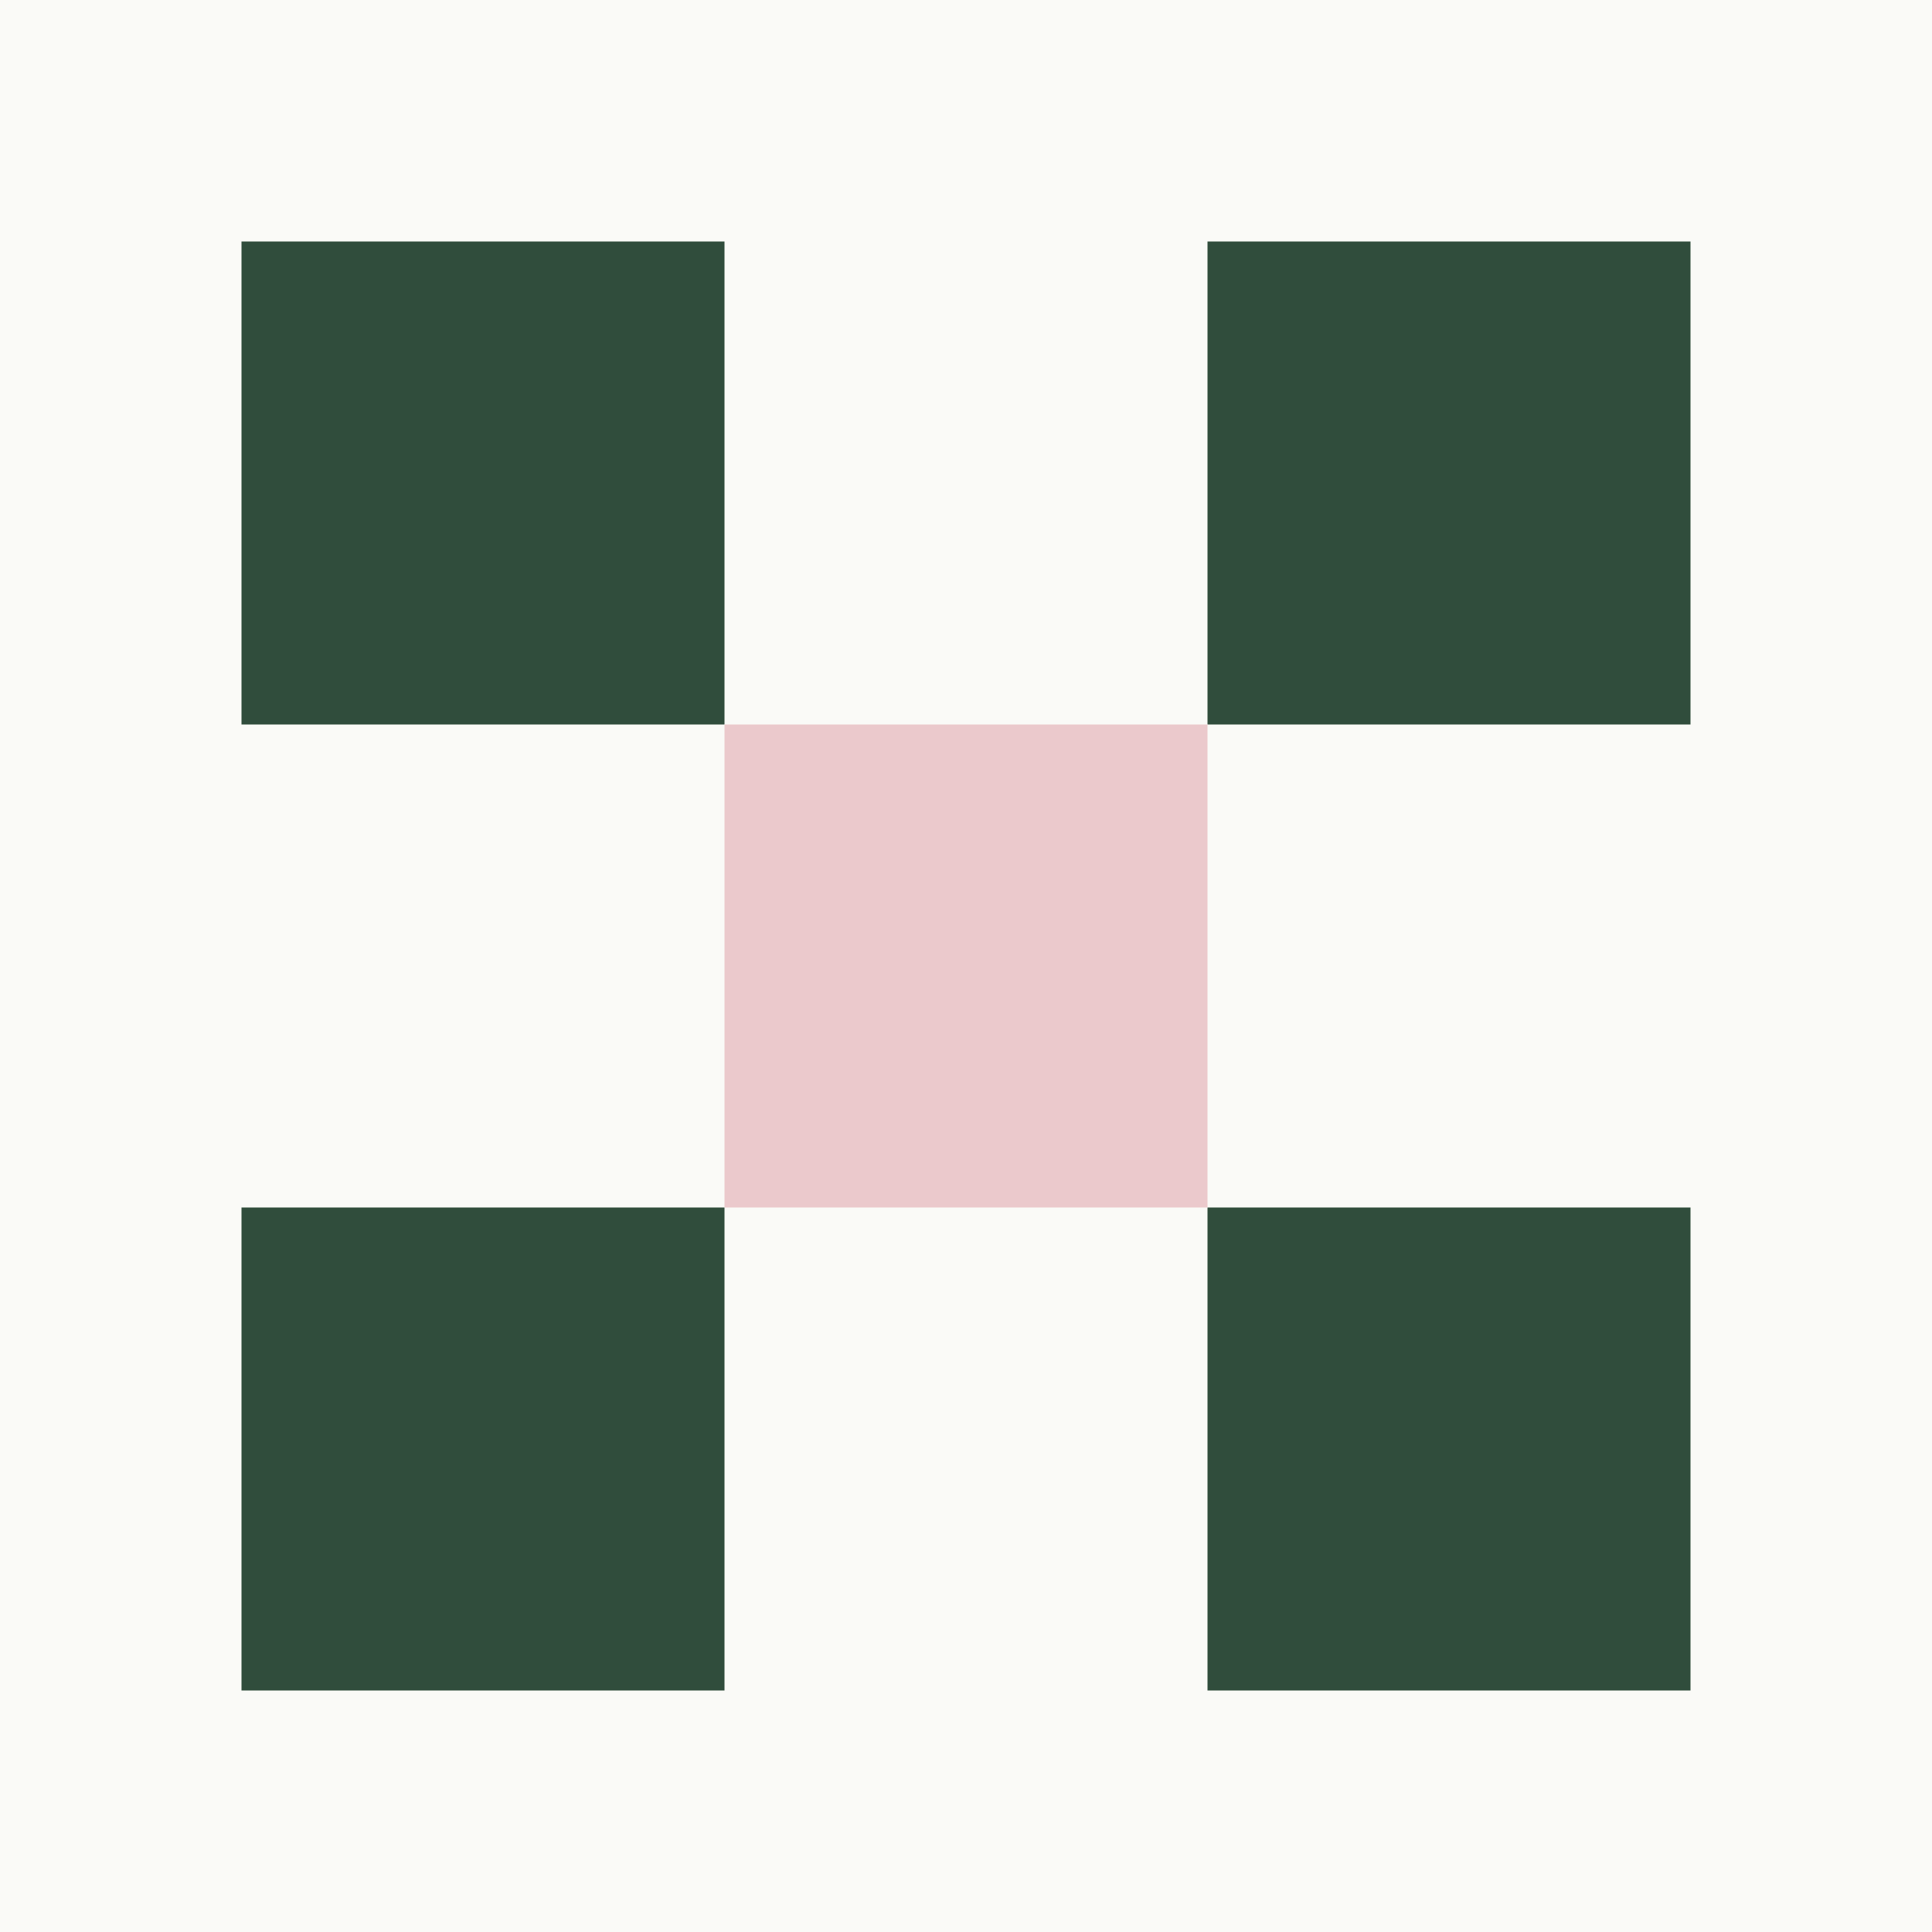
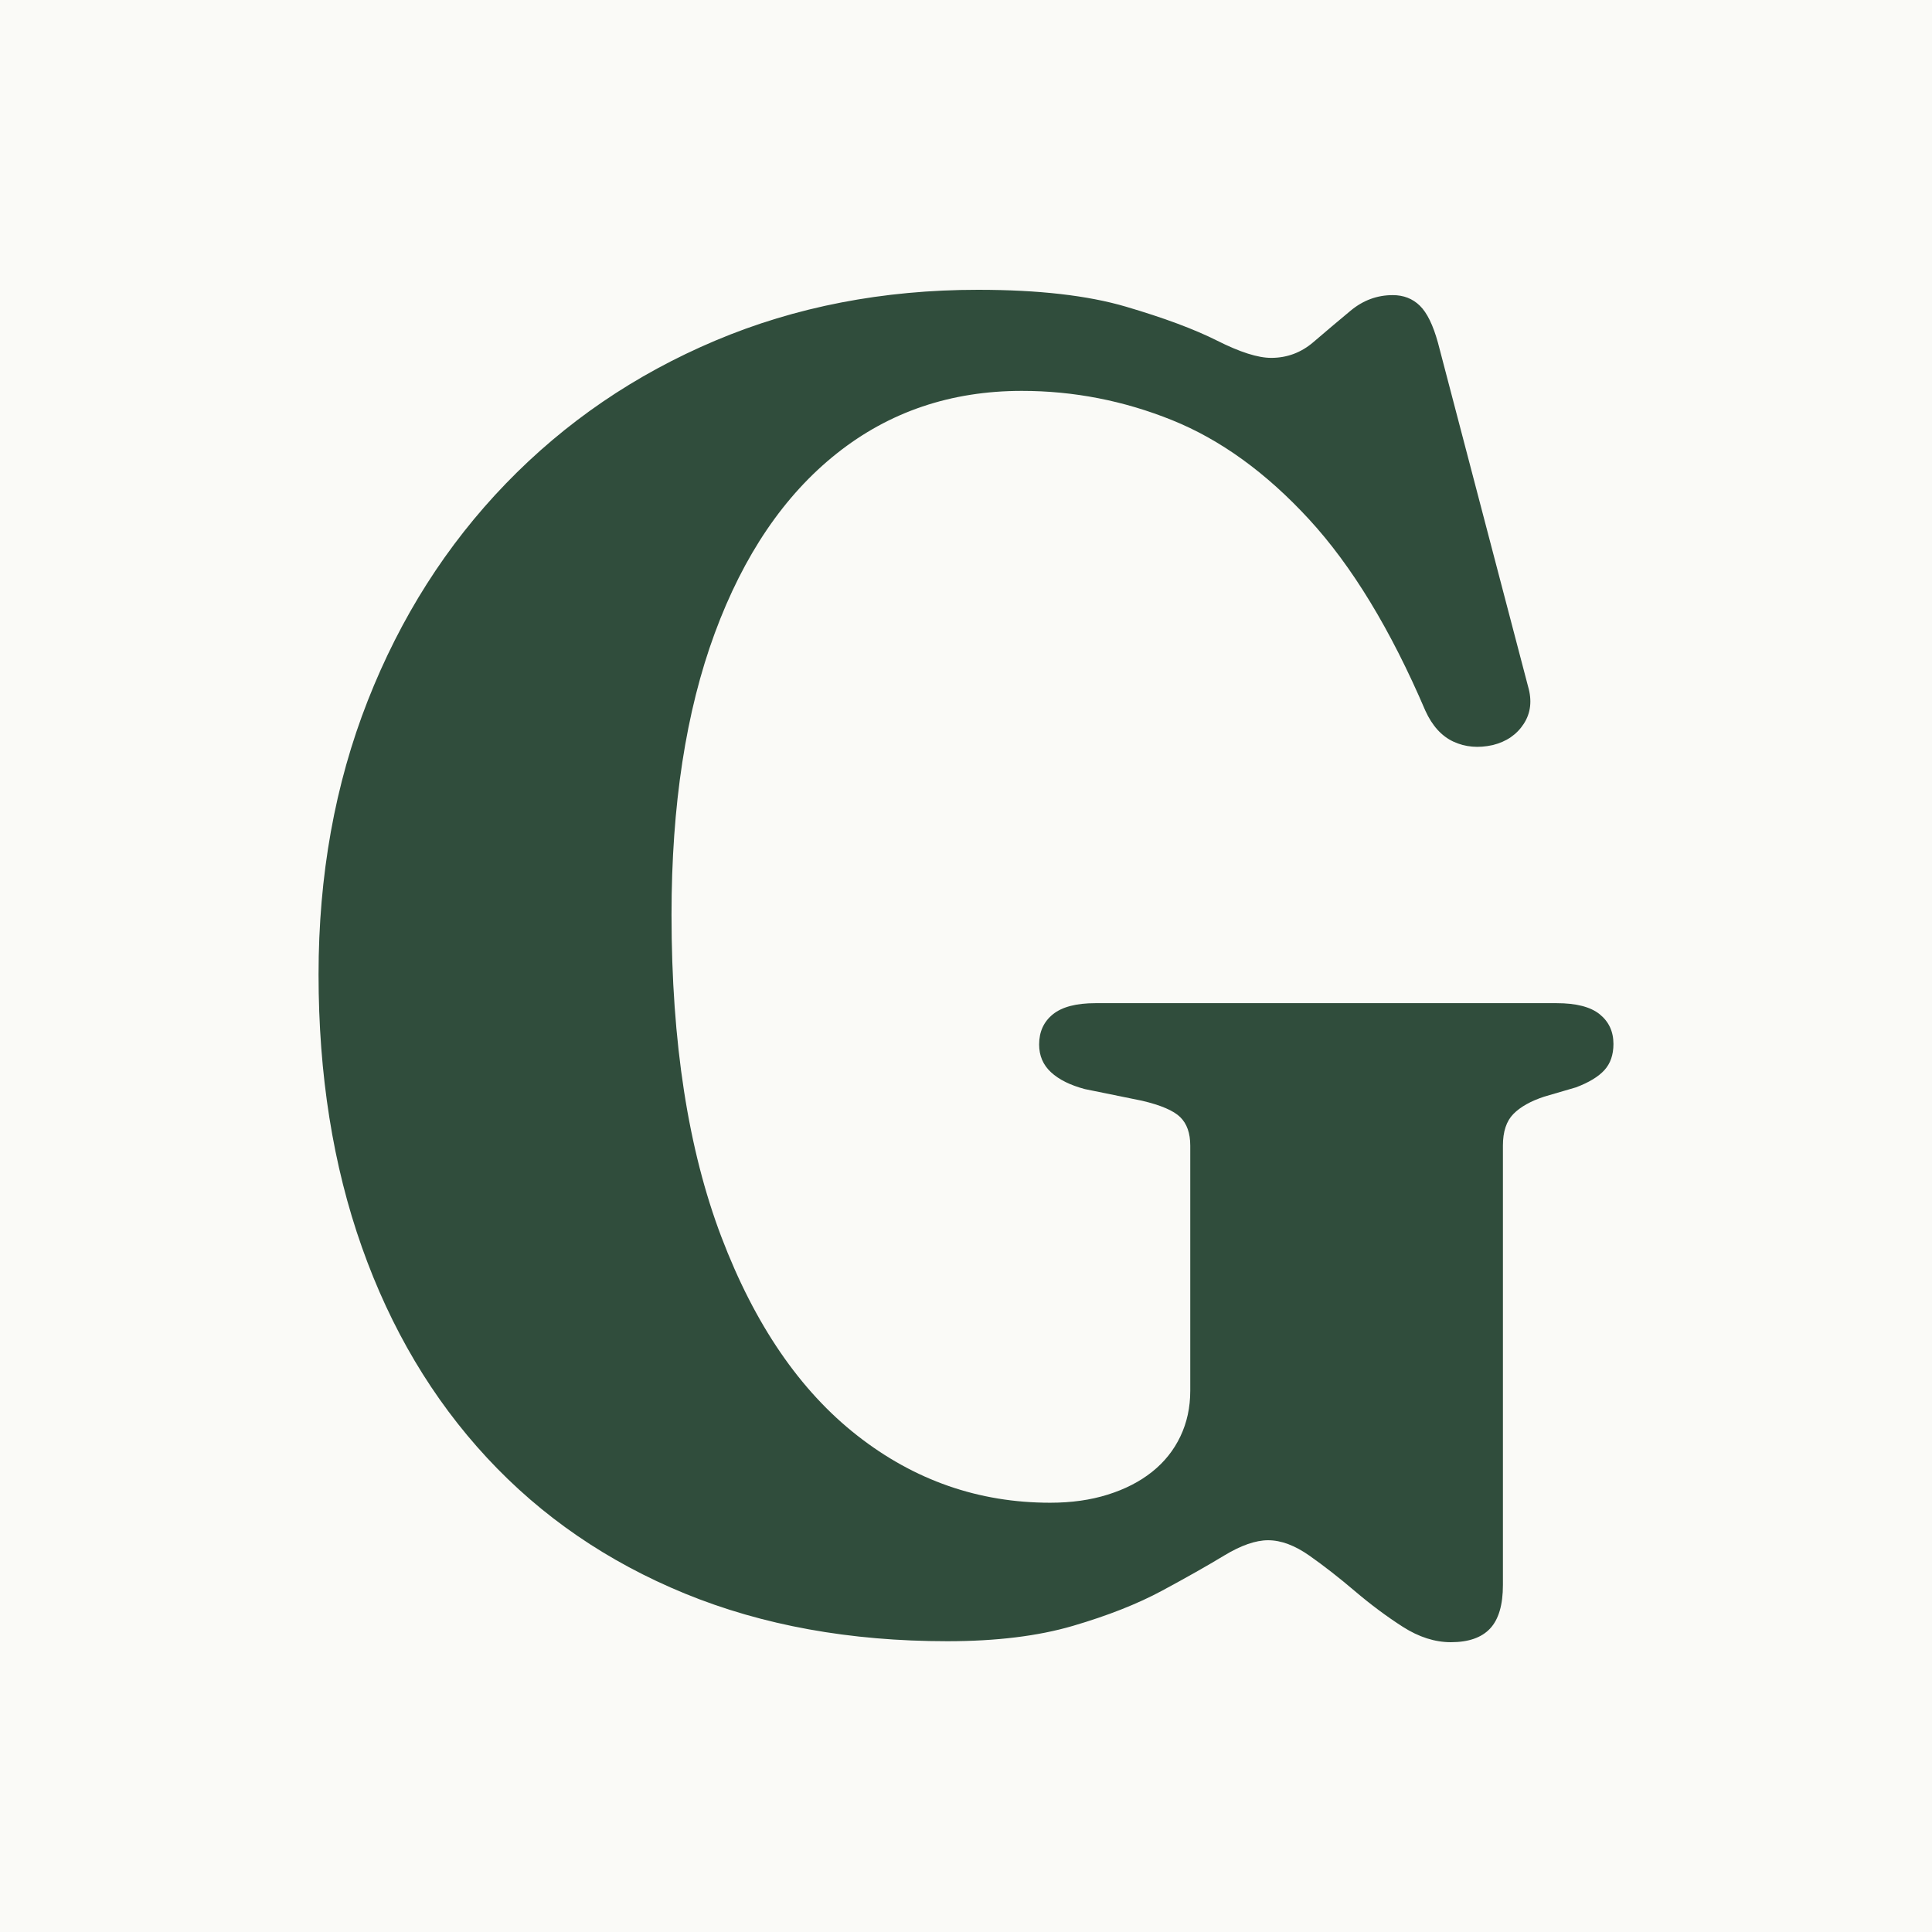
- <svg xmlns="http://www.w3.org/2000/svg" viewBox="0 0 32 32">
-   <rect width="32" height="32" fill="#FAFAF7" />
-   <rect x="4" y="4" width="8" height="8" fill="#304D3C" />
-   <rect x="20" y="4" width="8" height="8" fill="#304D3C" />
-   <rect x="12" y="12" width="8" height="8" fill="#EBC9CC" />
-   <rect x="4" y="20" width="8" height="8" fill="#304D3C" />
-   <rect x="20" y="20" width="8" height="8" fill="#304D3C" />
+ <svg xmlns="http://www.w3.org/2000/svg" viewBox="0 0 512 512" width="512" height="512">
+   <rect width="512" height="512" fill="#FAFAF7" />
+   <path fill="#304D3C" d="M398.29 420.04Q398.29 427.94 394.9 431.57Q391.51 435.2 384.5 435.2Q378.15 435.2 371.77 431.13Q365.4 427.05 359.09 421.69Q352.78 416.32 346.99 412.25Q341.19 408.18 336.06 408.18Q331.11 408.18 324.39 412.25Q317.67 416.32 307.94 421.56Q298.21 426.8 284.34 430.87Q270.47 434.94 251.05 434.94Q212.34 434.94 181.53 422.32Q150.72 409.69 129.05 386.32Q107.38 362.96 95.9 330.5Q84.42 298.05 84.42 258.25Q84.42 218.87 97.45 185.71Q110.48 152.55 134.07 128.14Q157.66 103.74 189.56 90.27Q221.45 76.8 259.18 76.8Q283.19 76.8 298.37 81.27Q313.55 85.74 322.58 90.29Q331.61 94.84 336.87 94.84Q343.21 94.84 348.09 90.64Q352.97 86.45 357.93 82.33Q362.89 78.21 369.09 78.21Q373.39 78.21 376.26 81Q379.14 83.8 381.08 90.85L404.94 181.87Q406.6 187.53 403.81 191.82Q401.02 196.11 395.6 197.45Q389.89 198.73 385.17 196.54Q380.46 194.35 377.73 188.33Q363.93 156.1 346.89 137.6Q329.85 119.1 310.61 111.34Q291.37 103.59 270.8 103.59Q242.63 103.59 221.76 120.17Q200.88 136.75 189.42 167.8Q177.96 198.85 177.96 242.44Q177.96 293.08 191.19 327.84Q204.41 362.6 227.16 380.42Q249.9 398.24 278.31 398.24Q286.76 398.24 293.6 396.08Q300.45 393.93 305.32 390.05Q310.19 386.17 312.81 380.67Q315.43 375.18 315.43 368.58V303.58Q315.43 298.65 312.77 296.05Q310.11 293.45 302.62 291.7L287.5 288.62Q281.7 287.08 278.54 284.17Q275.38 281.26 275.38 276.81Q275.38 271.74 279.04 268.79Q282.7 265.85 290.3 265.85H412.54Q420.29 265.85 423.94 268.79Q427.58 271.74 427.58 276.66Q427.58 280.95 425.19 283.59Q422.79 286.22 417.65 288.16L409.24 290.62Q403.85 292.39 401.07 295.21Q398.29 298.03 398.29 303.58Z" />
</svg>
